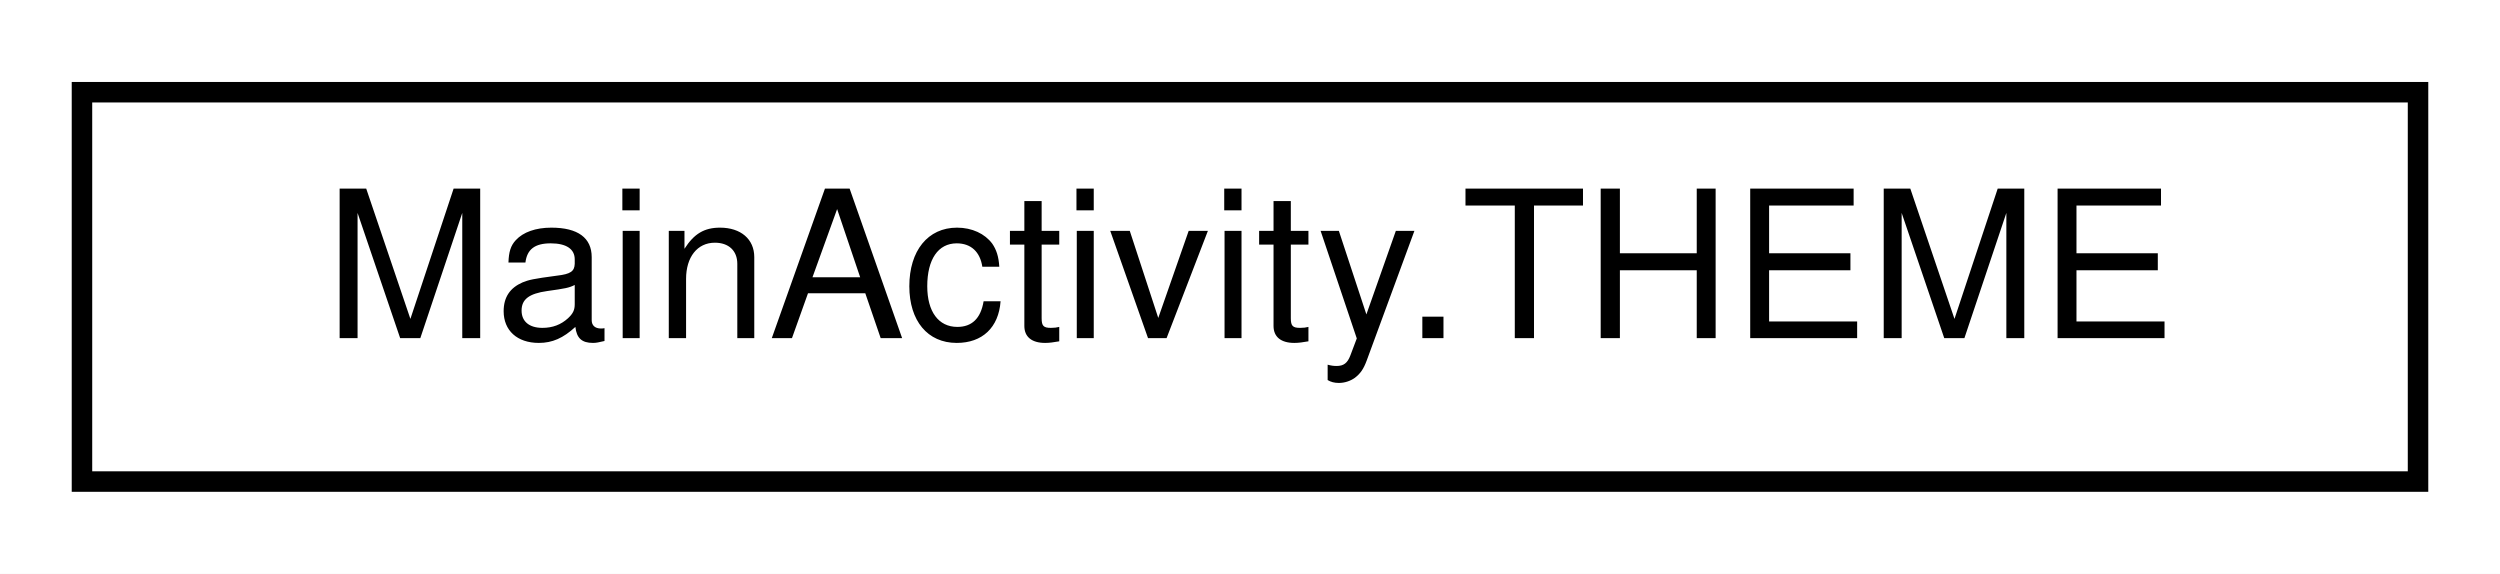
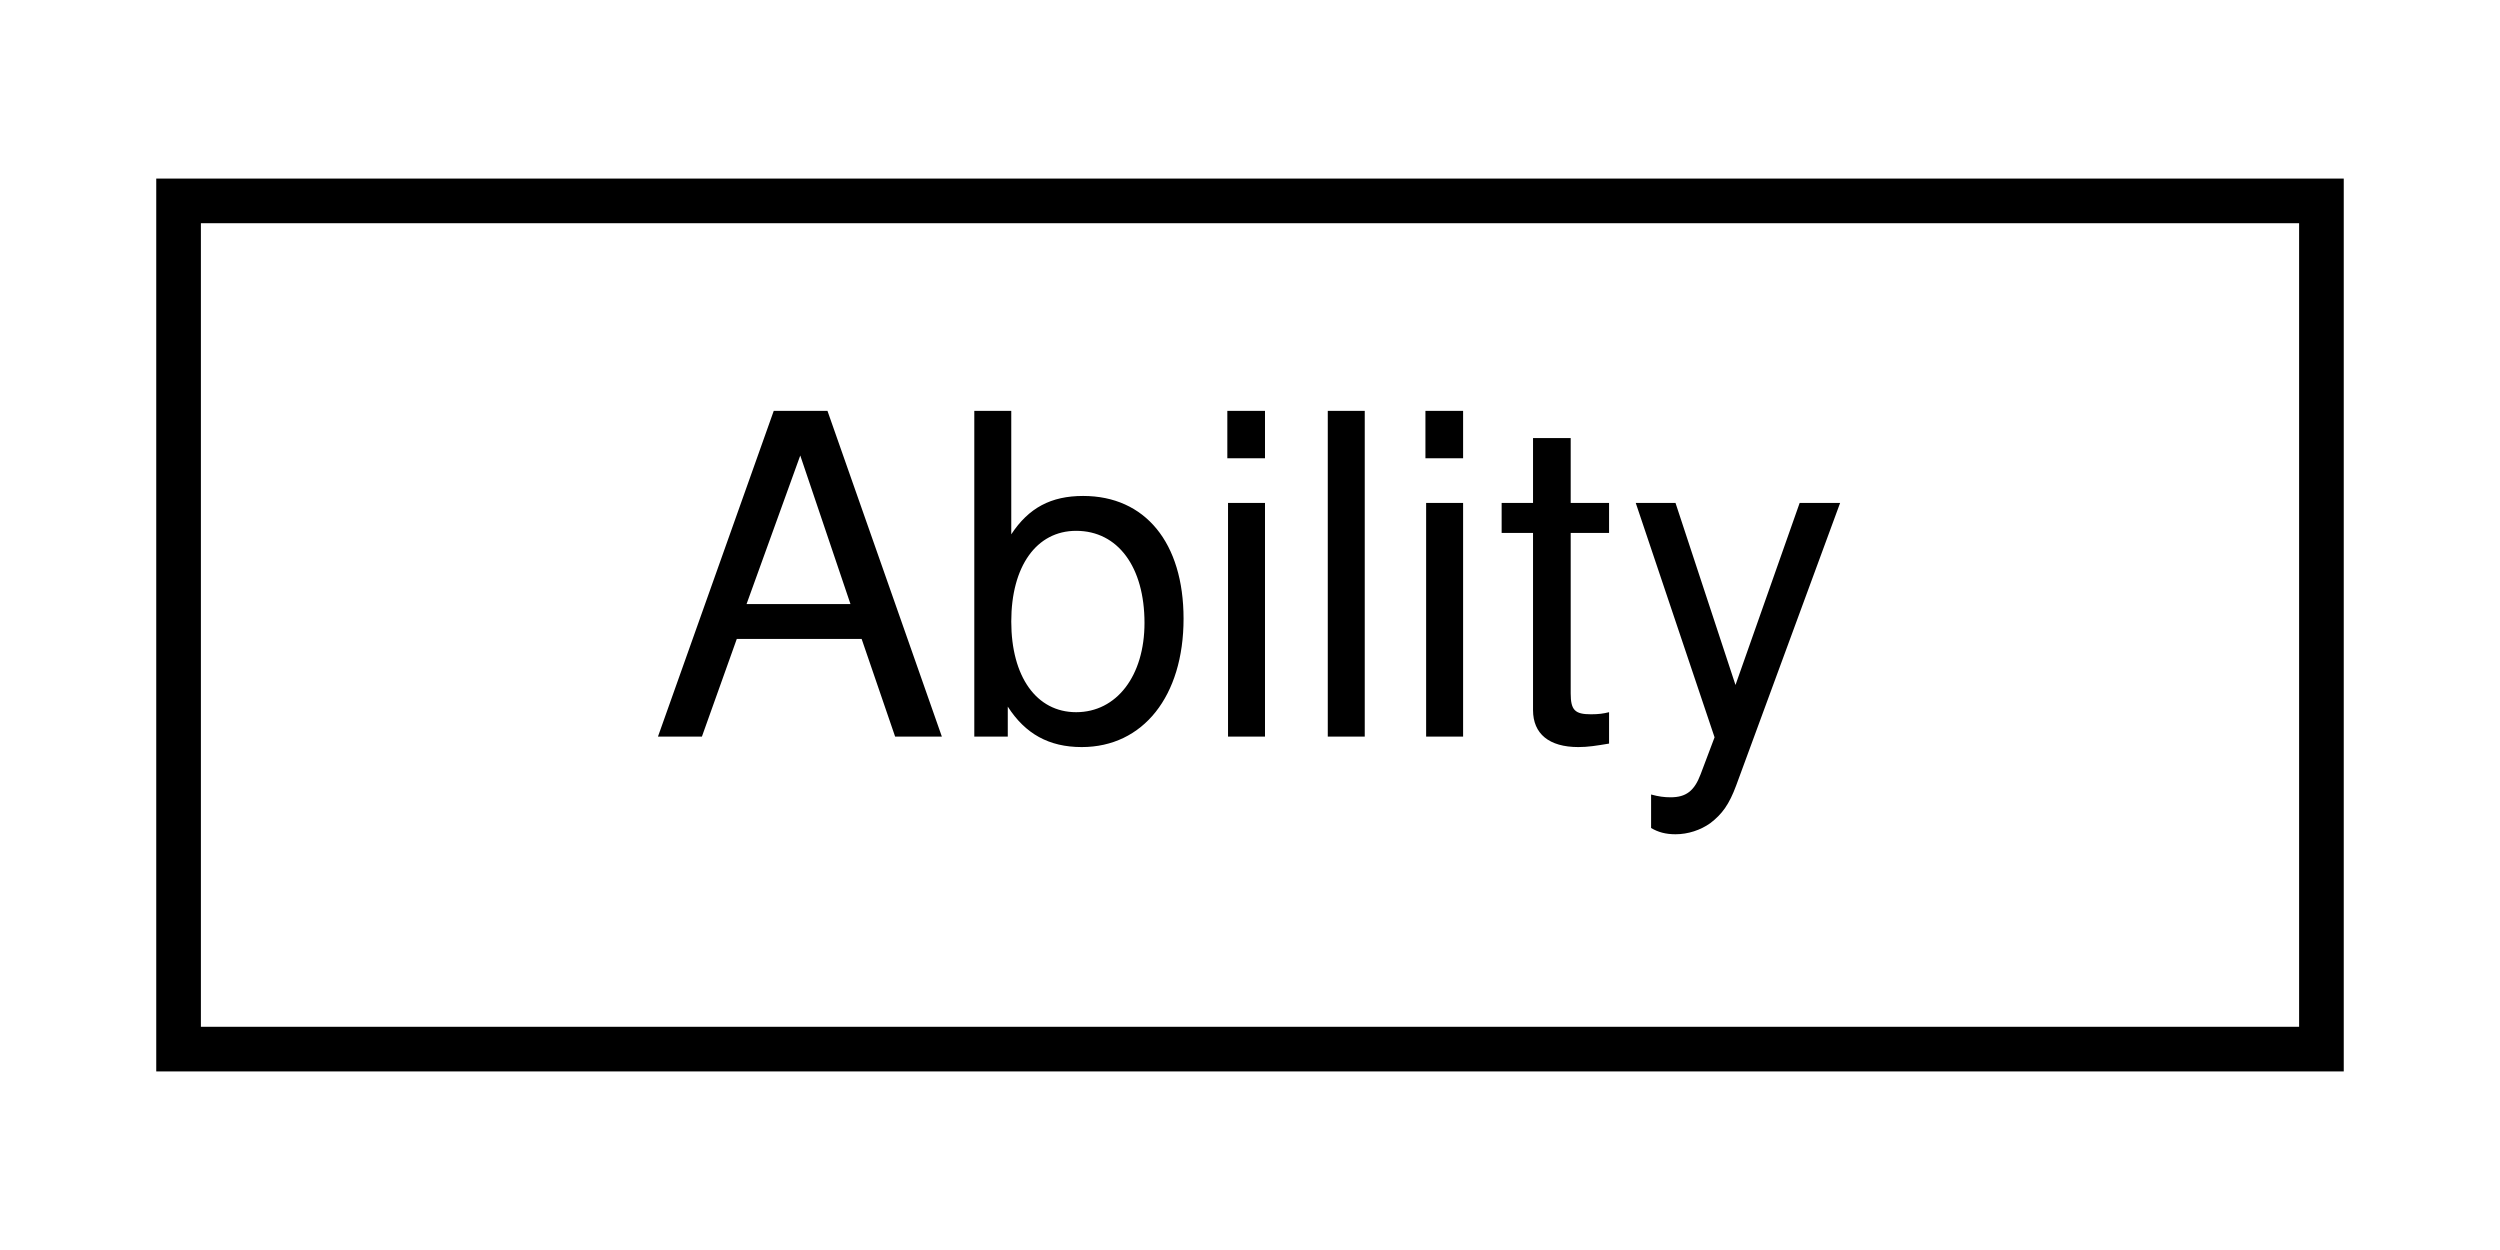
- <svg xmlns="http://www.w3.org/2000/svg" xmlns:xlink="http://www.w3.org/1999/xlink" width="122pt" height="28pt" viewBox="0.00 0.00 122.00 28.00">
+ <svg xmlns="http://www.w3.org/2000/svg" xmlns:xlink="http://www.w3.org/1999/xlink" width="56pt" height="28pt" viewBox="0.00 0.00 56.00 28.00">
  <g id="graph0" class="graph" transform="scale(1 1) rotate(0) translate(4 24)">
-     <polygon fill="white" stroke="transparent" points="-4,4 -4,-24 118,-24 118,4 -4,4" />
+     <polygon fill="white" stroke="transparent" points="-4,4 -4,-24 52,-24 52,4 -4,4" />
    <g id="node1" class="node">
      <g id="a_node1">
-         <a xlink:href="enumcom_1_1peternaggschga_1_1gwent_1_1MainActivity_1_1THEME.xhtml" target="_top" xlink:title=" ">
-           <polygon fill="white" stroke="black" points="0,-0.5 0,-19.5 114,-19.5 114,-0.5 0,-0.5" />
-           <text text-anchor="middle" x="57" y="-7.5" font-family="Helvetica,sans-Serif" font-size="10.00">MainActivity.THEME</text>
+         <a xlink:href="enumcom_1_1peternaggschga_1_1gwent_1_1data_1_1Ability.xhtml" target="_top" xlink:title="An enum listing the different card abilities possible.">
+           <polygon fill="white" stroke="black" points="0,-0.5 0,-19.5 48,-19.5 48,-0.5 0,-0.5" />
+           <text text-anchor="middle" x="24" y="-7.5" font-family="Helvetica,sans-Serif" font-size="10.00">Ability</text>
        </a>
      </g>
    </g>
  </g>
</svg>
